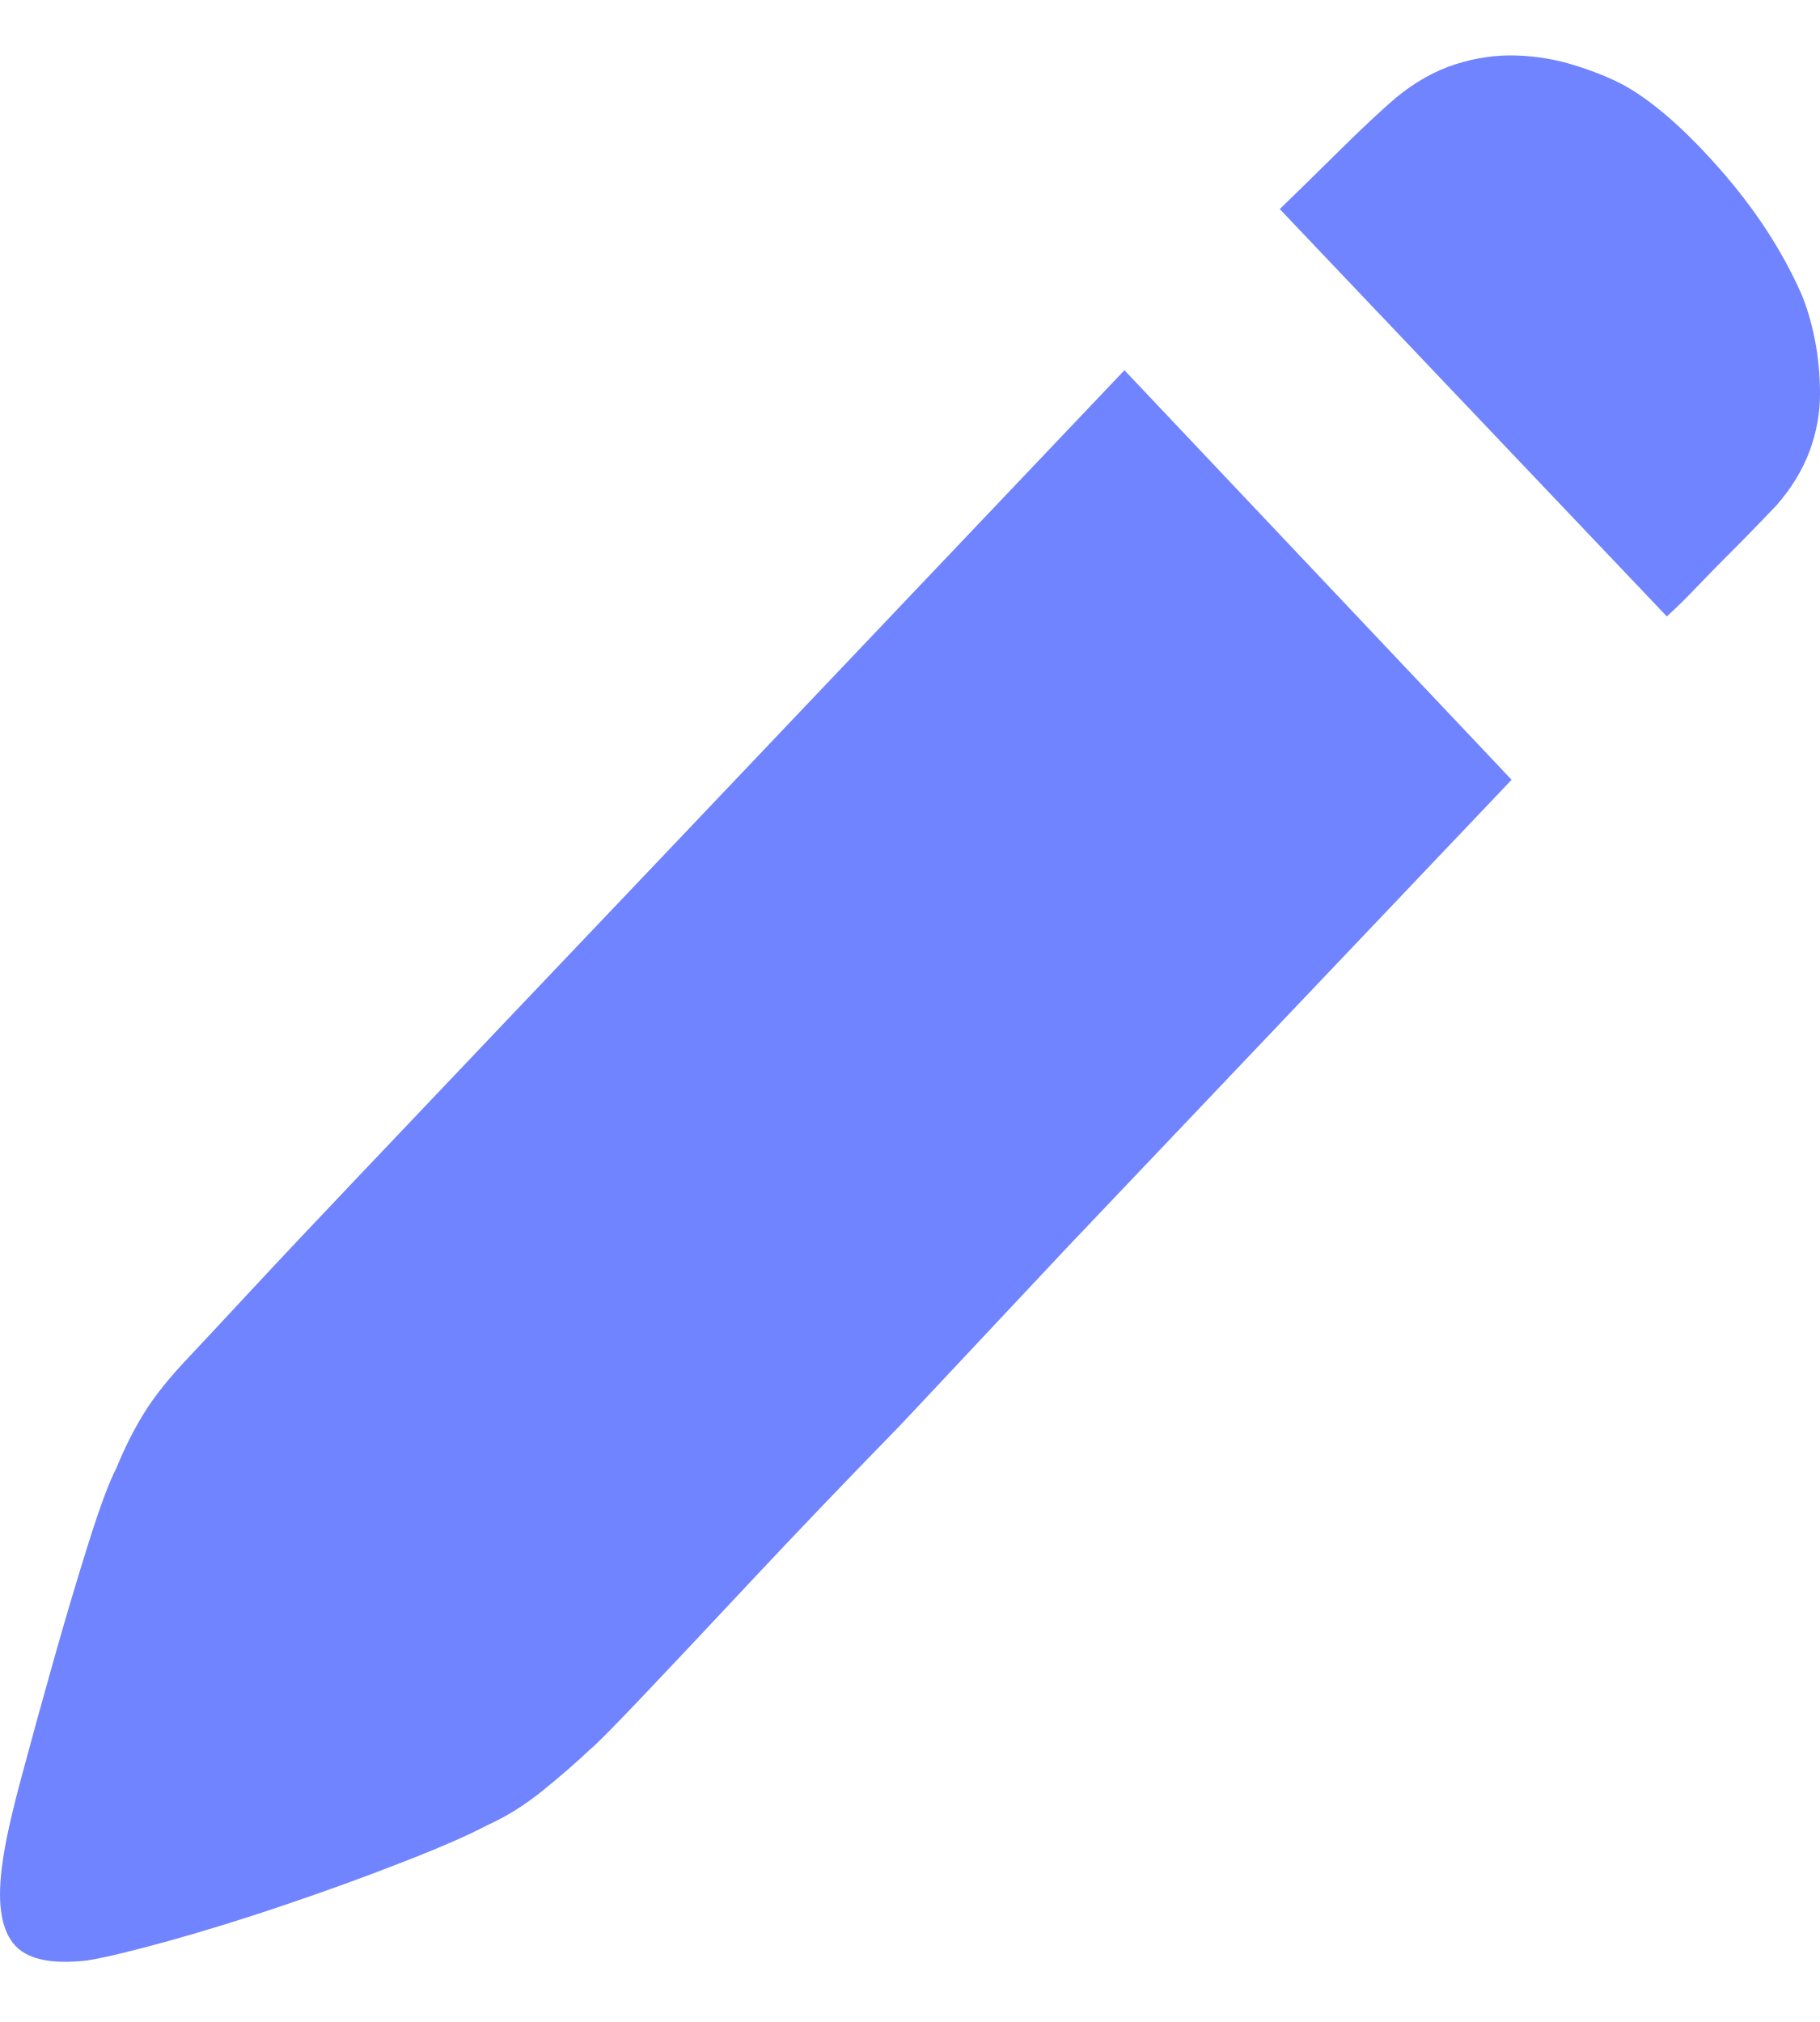
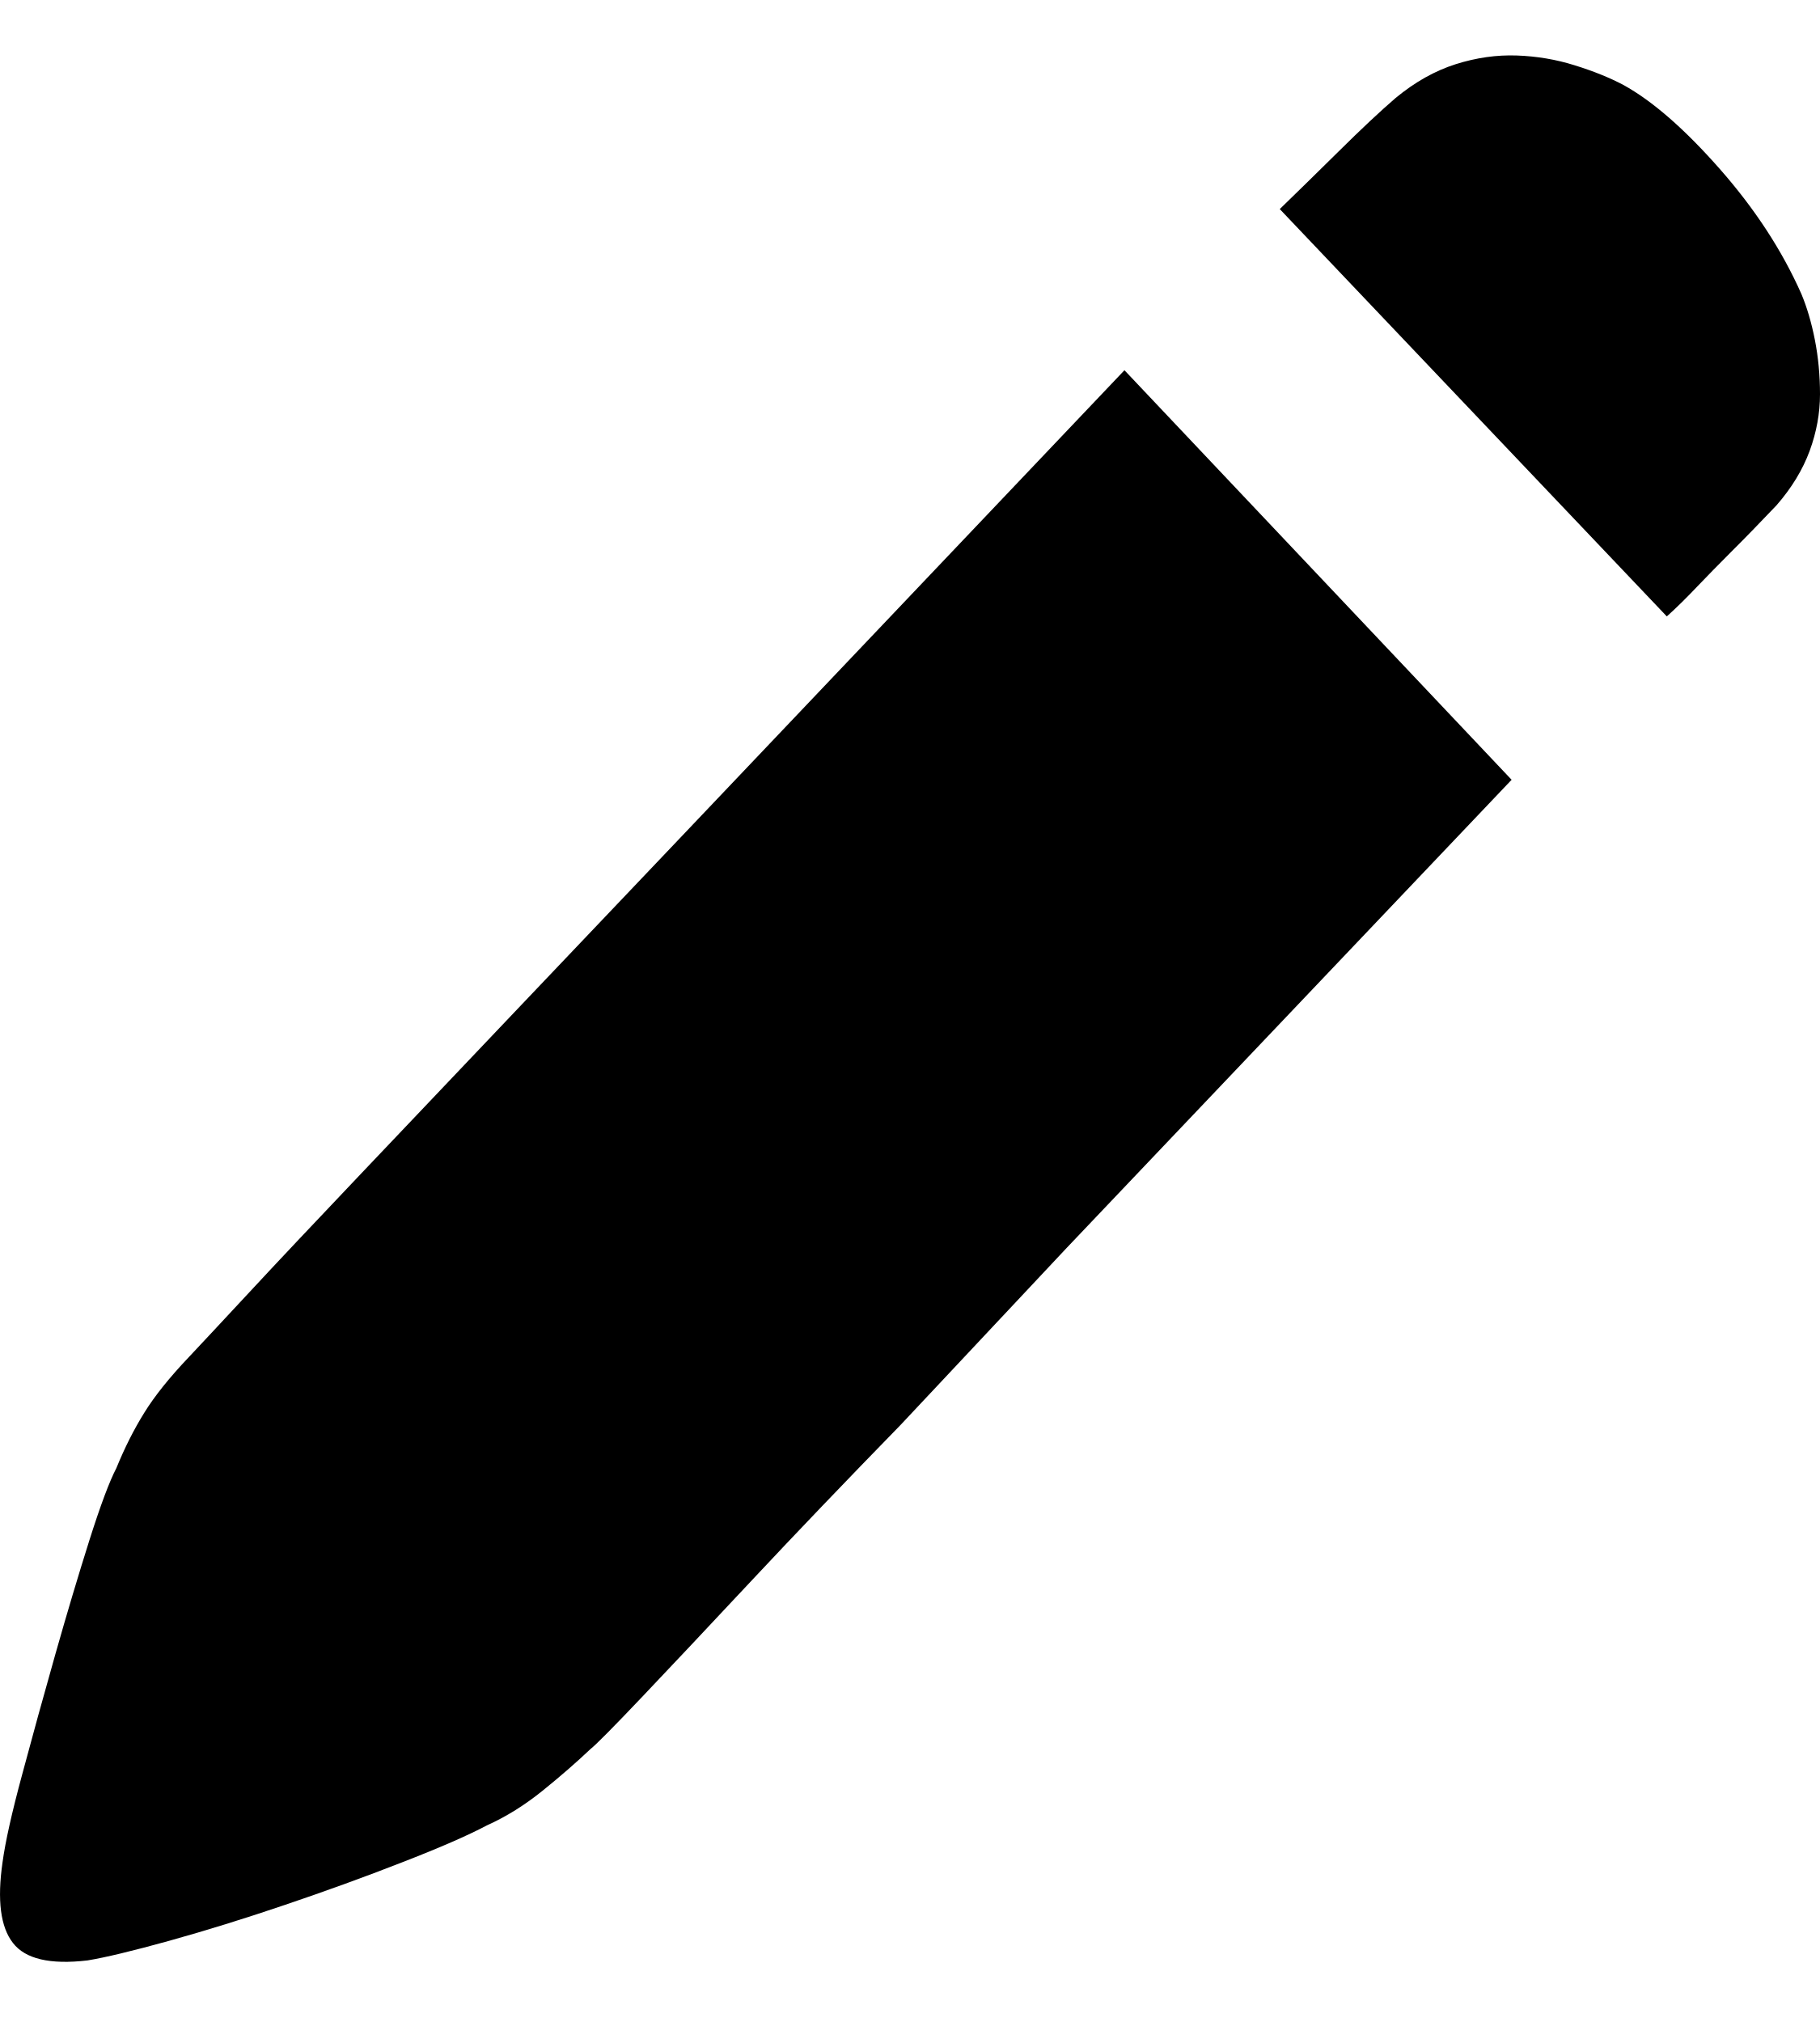
<svg xmlns="http://www.w3.org/2000/svg" width="18" height="20" viewBox="0 0 18 20" fill="none">
-   <path d="M17.816 2.908C17.87 3.037 17.915 3.188 17.949 3.36C17.983 3.533 18 3.712 18 3.899C18 4.086 17.966 4.273 17.898 4.459C17.829 4.646 17.72 4.826 17.57 4.998C17.406 5.17 17.26 5.321 17.13 5.45C17 5.58 16.888 5.695 16.792 5.795C16.683 5.91 16.581 6.011 16.485 6.097L12.657 2.068C12.82 1.91 13.015 1.719 13.24 1.497C13.465 1.274 13.653 1.098 13.803 0.969C13.994 0.811 14.192 0.7 14.397 0.635C14.602 0.57 14.803 0.542 15.001 0.549C15.199 0.556 15.39 0.588 15.574 0.646C15.758 0.703 15.919 0.768 16.055 0.84C16.342 0.998 16.659 1.274 17.007 1.669C17.355 2.064 17.625 2.477 17.816 2.908ZM1.868 13.423C1.95 13.336 2.141 13.132 2.441 12.809C2.741 12.485 3.117 12.087 3.567 11.613L5.061 10.04L6.72 8.295L11.121 3.662L14.95 7.713L10.548 12.345L8.91 14.091C8.364 14.651 7.873 15.164 7.436 15.631C6.999 16.098 6.638 16.482 6.351 16.784C6.065 17.085 5.894 17.258 5.839 17.301C5.703 17.43 5.546 17.567 5.369 17.71C5.191 17.854 5.007 17.969 4.816 18.055C4.625 18.156 4.345 18.278 3.976 18.421C3.608 18.565 3.222 18.705 2.82 18.841C2.417 18.978 2.035 19.096 1.673 19.197C1.312 19.297 1.042 19.362 0.865 19.391C0.496 19.434 0.25 19.377 0.128 19.218C0.005 19.061 -0.029 18.795 0.025 18.421C0.052 18.22 0.117 17.929 0.22 17.549C0.322 17.168 0.431 16.773 0.547 16.364C0.663 15.954 0.776 15.577 0.885 15.232C0.994 14.888 1.083 14.651 1.151 14.521C1.233 14.32 1.325 14.137 1.428 13.972C1.53 13.807 1.677 13.624 1.868 13.423Z" fill="#7084ff" />
+   <path d="M17.816 2.908C17.87 3.037 17.915 3.188 17.949 3.36C17.983 3.533 18 3.712 18 3.899C18 4.086 17.966 4.273 17.898 4.459C17.829 4.646 17.72 4.826 17.57 4.998C17.406 5.17 17.26 5.321 17.13 5.45C17 5.58 16.888 5.695 16.792 5.795C16.683 5.91 16.581 6.011 16.485 6.097L12.657 2.068C12.82 1.91 13.015 1.719 13.24 1.497C13.465 1.274 13.653 1.098 13.803 0.969C13.994 0.811 14.192 0.7 14.397 0.635C14.602 0.57 14.803 0.542 15.001 0.549C15.199 0.556 15.39 0.588 15.574 0.646C15.758 0.703 15.919 0.768 16.055 0.84C16.342 0.998 16.659 1.274 17.007 1.669C17.355 2.064 17.625 2.477 17.816 2.908ZM1.868 13.423C1.95 13.336 2.141 13.132 2.441 12.809C2.741 12.485 3.117 12.087 3.567 11.613L5.061 10.04L6.72 8.295L11.121 3.662L14.95 7.713L10.548 12.345L8.91 14.091C8.364 14.651 7.873 15.164 7.436 15.631C6.999 16.098 6.638 16.482 6.351 16.784C6.065 17.085 5.894 17.258 5.839 17.301C5.703 17.43 5.546 17.567 5.369 17.71C5.191 17.854 5.007 17.969 4.816 18.055C4.625 18.156 4.345 18.278 3.976 18.421C3.608 18.565 3.222 18.705 2.82 18.841C2.417 18.978 2.035 19.096 1.673 19.197C1.312 19.297 1.042 19.362 0.865 19.391C0.496 19.434 0.25 19.377 0.128 19.218C0.005 19.061 -0.029 18.795 0.025 18.421C0.052 18.22 0.117 17.929 0.22 17.549C0.322 17.168 0.431 16.773 0.547 16.364C0.663 15.954 0.776 15.577 0.885 15.232C0.994 14.888 1.083 14.651 1.151 14.521C1.233 14.32 1.325 14.137 1.428 13.972C1.53 13.807 1.677 13.624 1.868 13.423Z" fill="#000000" />
</svg>
